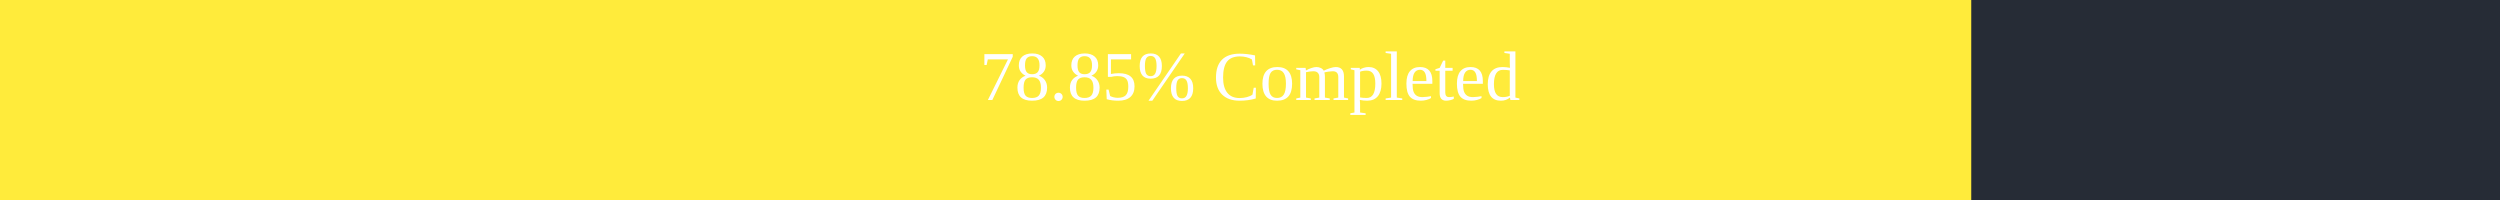
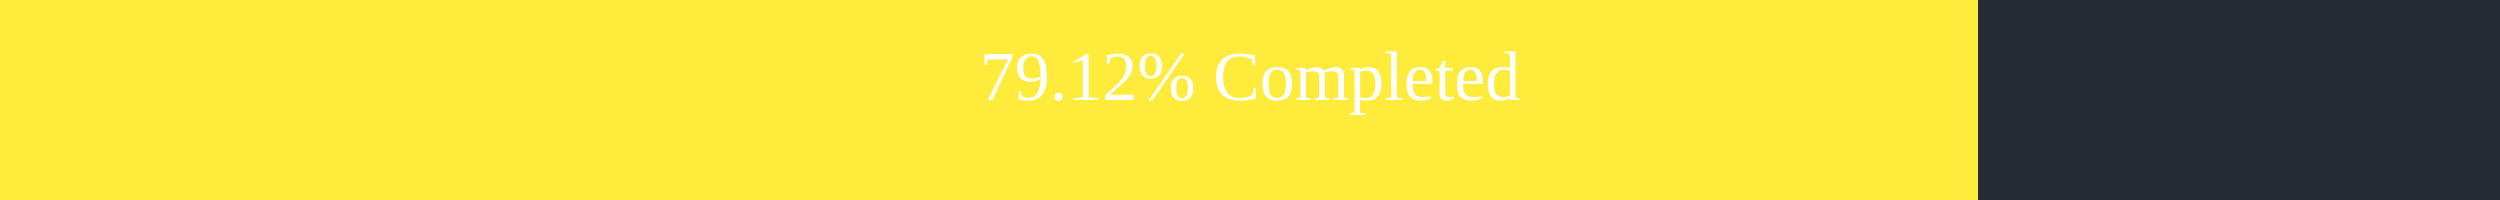
<svg xmlns="http://www.w3.org/2000/svg" width="500" height="40">
  <rect x="0" y="0" width="500" height="40" fill="#262C36" />
-   <rect x="0" y="0" width="394.25" height="40" fill="#ffeb3b" />
+   <rect x="0" y="0" width="395.6" height="40" fill="#ffeb3b" />
  <text x="250" y="20" text-anchor="middle" alignment-baseline="middle" font-size="14" fill="white">
-         78.85% Completed
+         79.12% Completed
      </text>
</svg>
